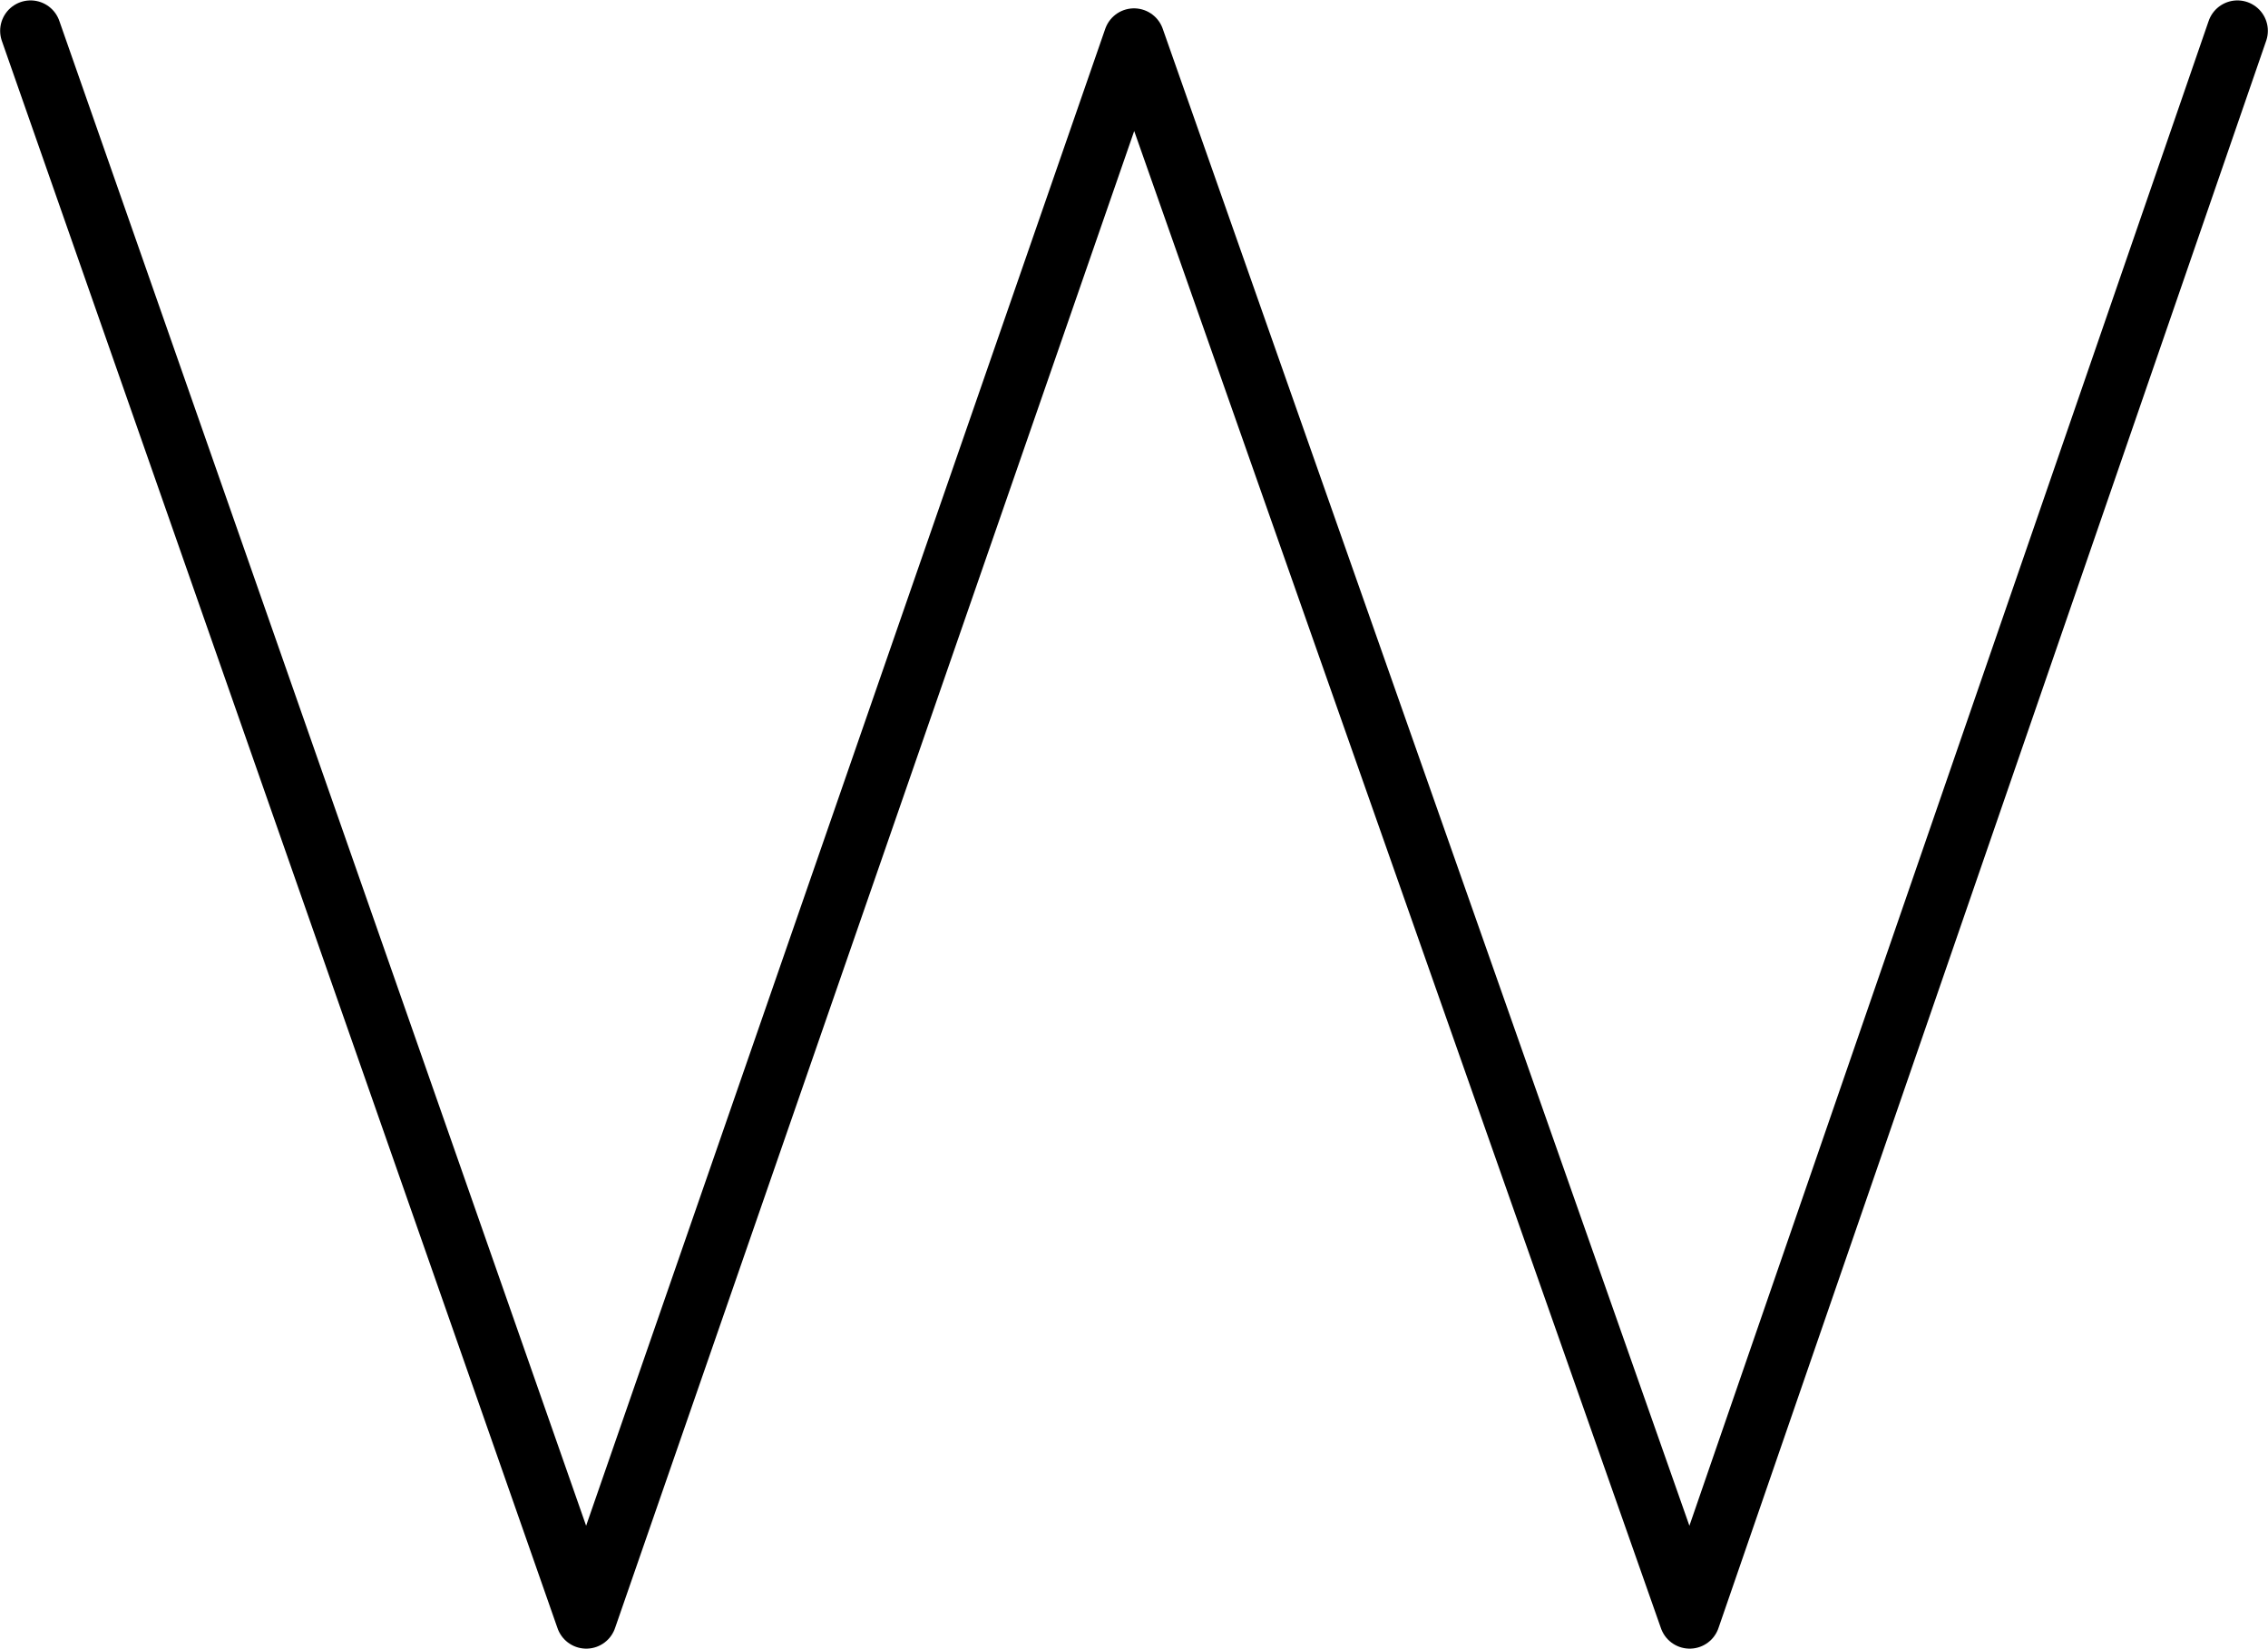
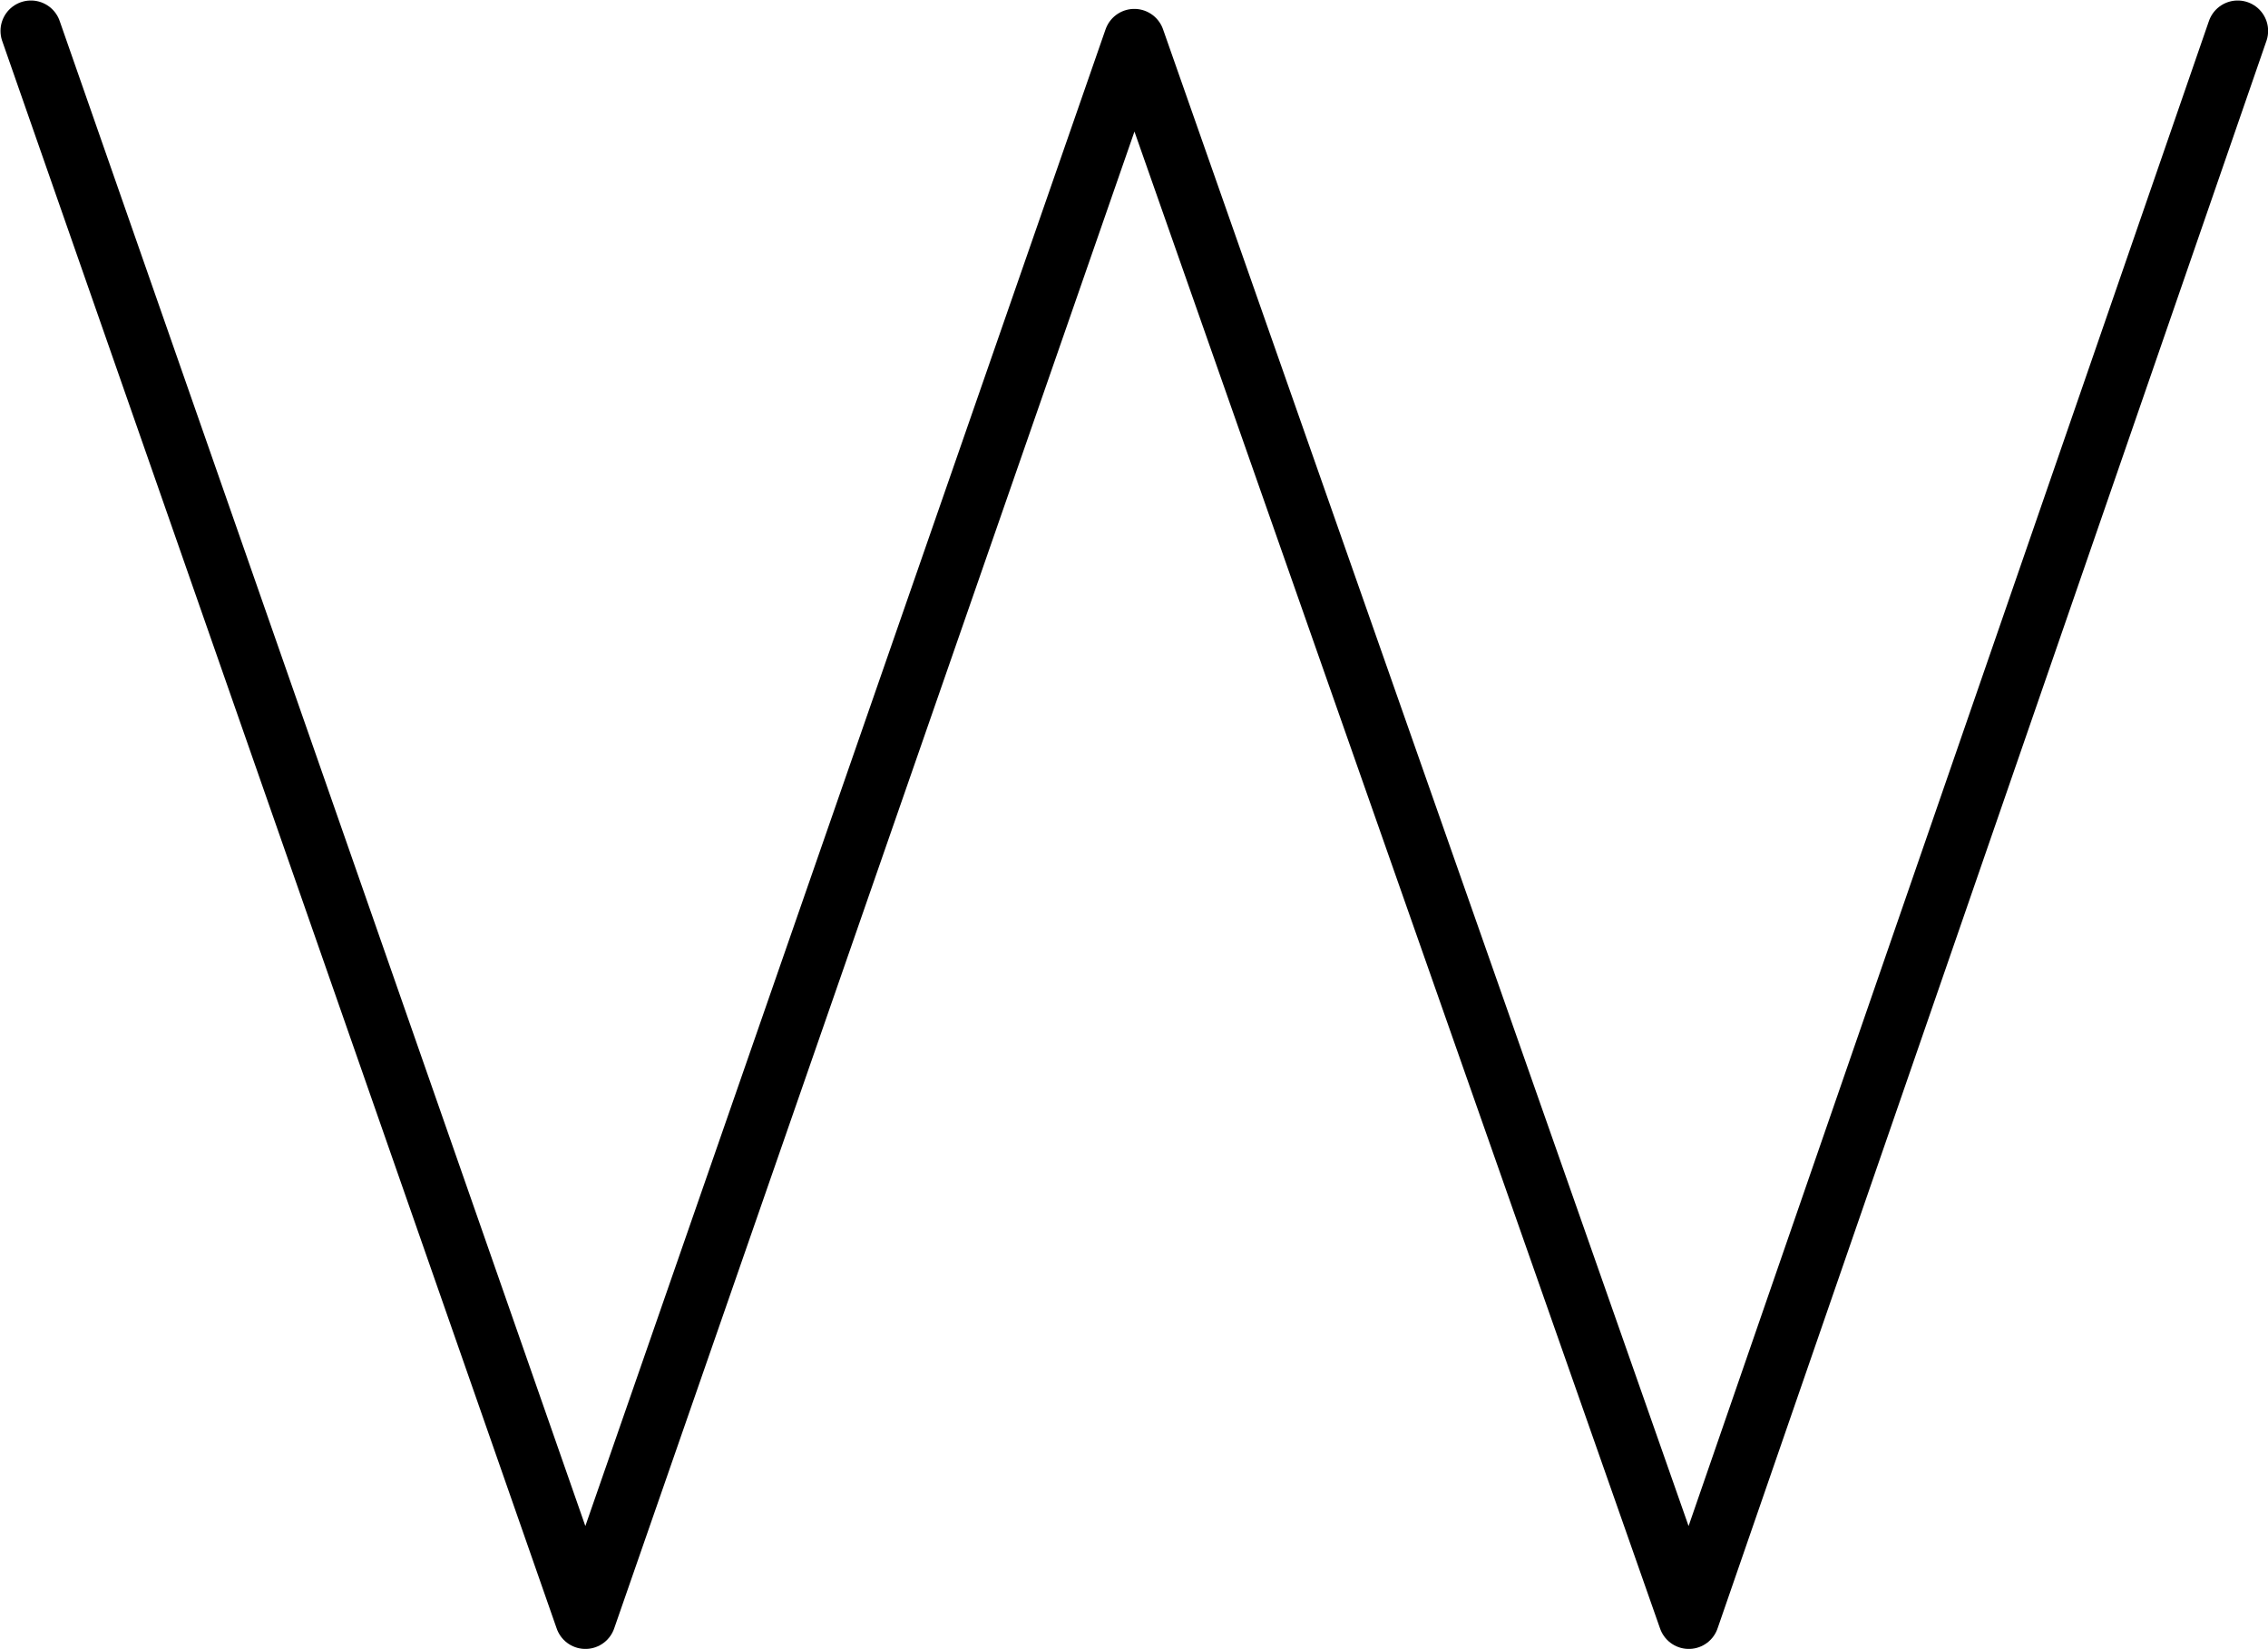
<svg xmlns="http://www.w3.org/2000/svg" version="1.1" id="svg4455" x="0px" y="0px" width="809.863" height="588.801" viewBox="0 0 809.863 588.801" enable-background="new 0 0 1000 1000" xml:space="preserve">
  <defs id="defs3360" />
  <g id="layer1" transform="translate(-76.95826,-270.9578)">
-     <path id="letter" d="M 87.874,281.968 286.3,848.897 481.89,284.803 680.315,848.897 875.906,281.968" style="fill:none;stroke:#000000;stroke-width:21.728;stroke-linecap:round;stroke-linejoin:round" />
+     <path id="letter" d="        M 88,282 286,849 482,285 680,849 876,282        " style="fill:none;stroke:#000000;stroke-width:21.728;stroke-linecap:round;stroke-linejoin:round" />
  </g>
</svg>
